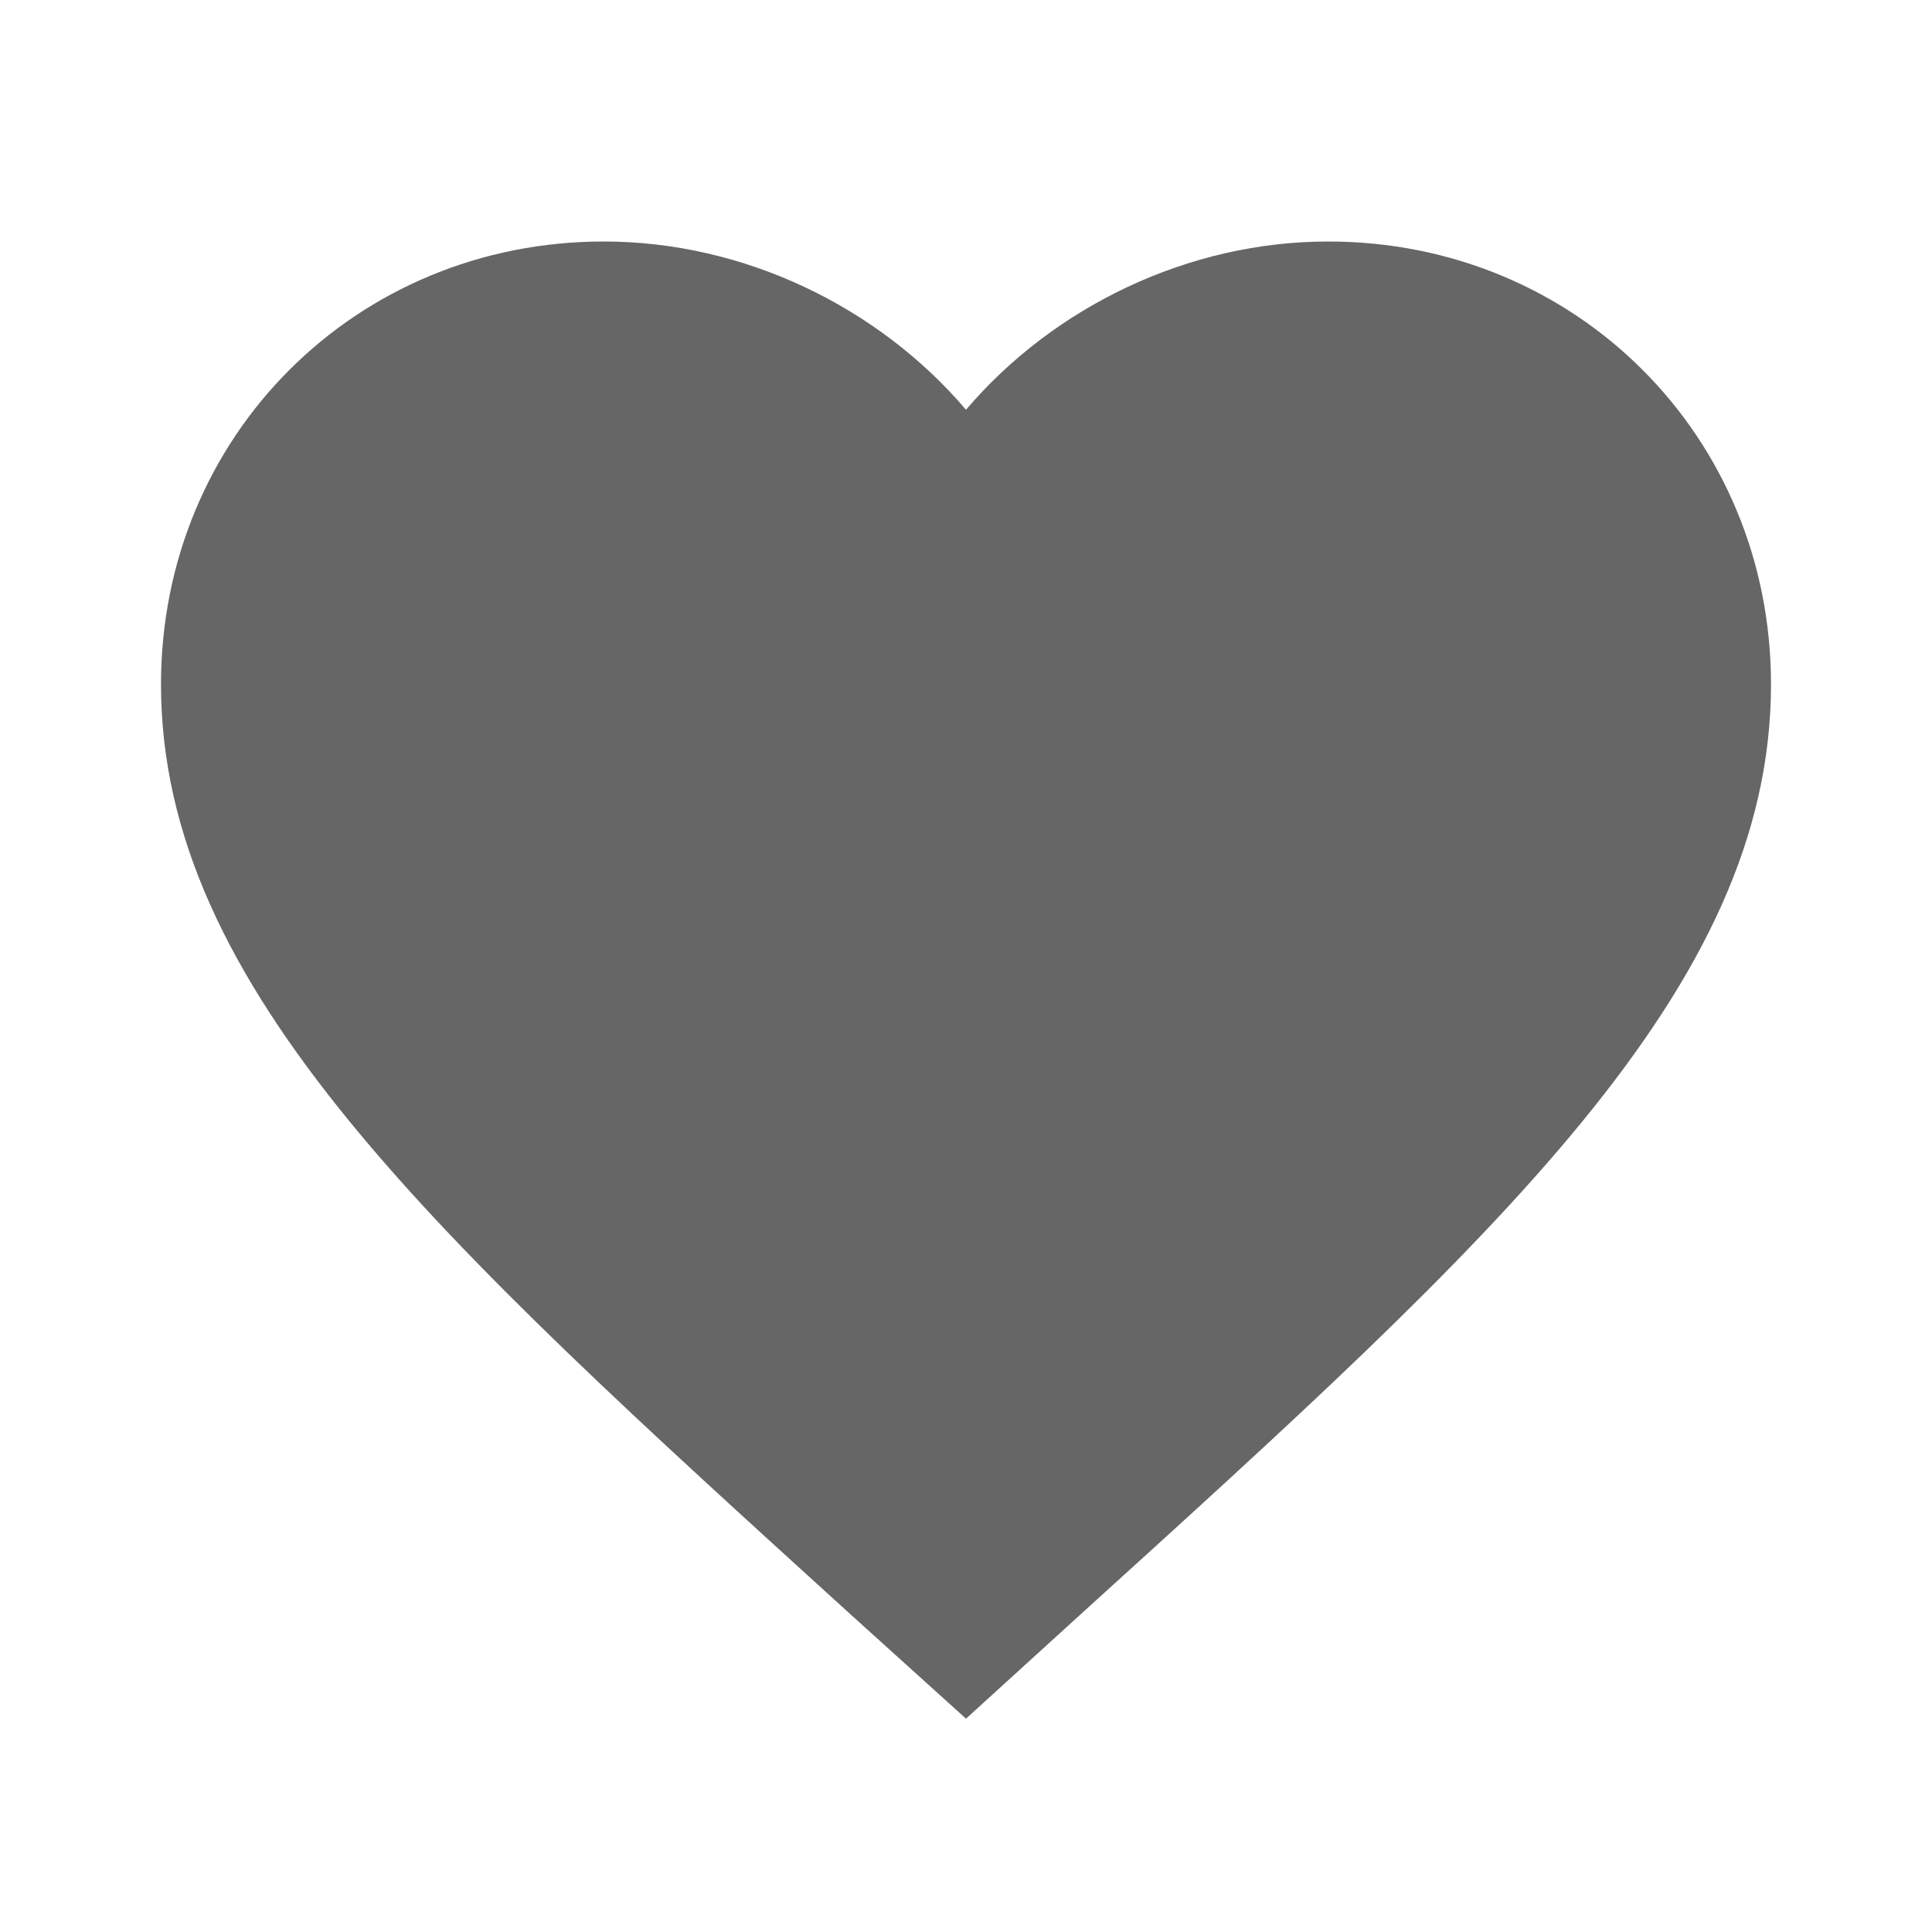
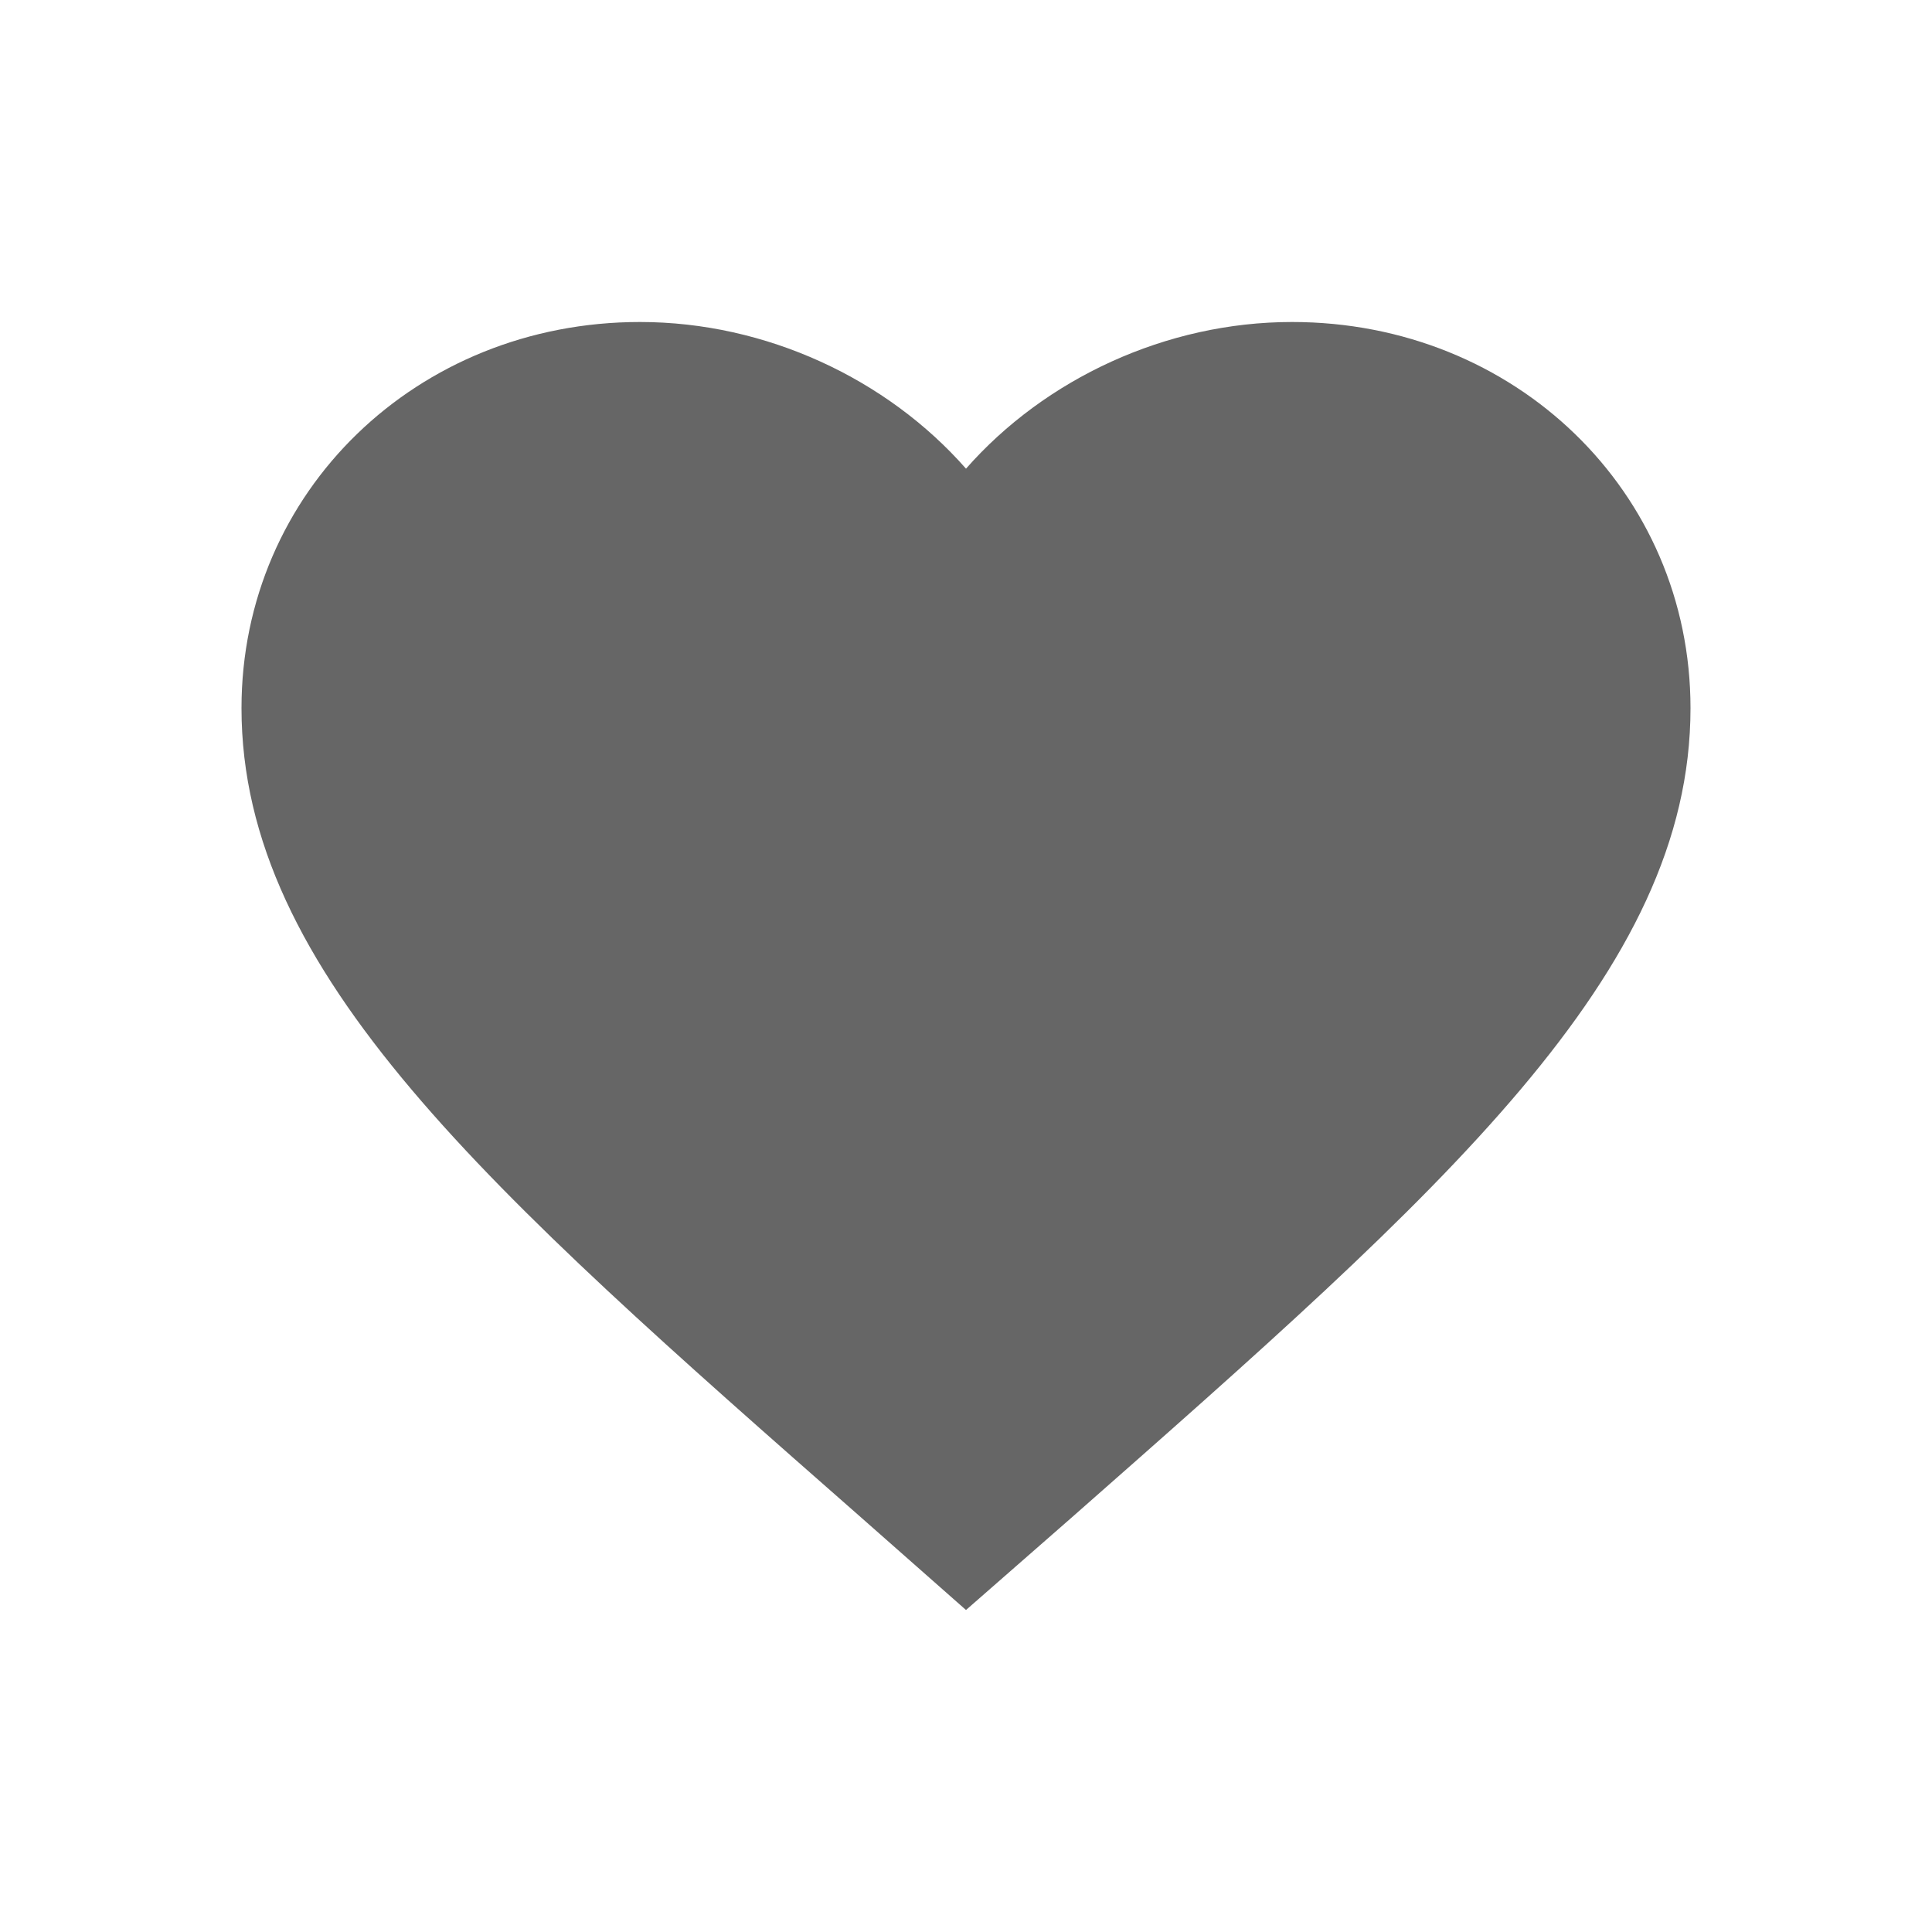
- <svg xmlns="http://www.w3.org/2000/svg" viewBox="0 0 24 24">
-   <path d="M16.5 3c-1.74 0-3.41.81-4.5 2.09C10.91 3.81 9.24 3 7.5 3 4.42 3 2 5.42 2 8.5c0 3.78 3.4 6.86 8.55 11.54L12 21.35l1.45-1.32C18.6 15.36 22 12.28 22 8.5 22 5.42 19.58 3 16.5 3" fill="rgb(102, 102, 102)" fill-rule="evenodd" />
+ <svg xmlns="http://www.w3.org/2000/svg" xmlns:xlink="http://www.w3.org/1999/xlink" width="24px" height="24px" viewBox="0 0 24 24" version="1.1">
+   <defs>
+     <path d="M7.695 14.849C3.06 10.777 0 8.092 0 4.796C0 2.11 2.178 0 4.95 0C6.516 0 8.019 0.706 9 1.822C9.981 0.706 11.484 0 13.05 0C15.822 0 18 2.11 18 4.796C18 8.092 14.94 10.777 10.305 14.858L9 16L7.695 14.849Z" transform="translate(3 4)" id="path_1" />
+     <clipPath id="mask_1">
+       <use xlink:href="#path_1" />
+     </clipPath>
+   </defs>
+   <g id="shopping-cart">
+     <path d="M7.695 14.849C3.06 10.777 0 8.092 0 4.796C0 2.11 2.178 0 4.95 0C6.516 0 8.019 0.706 9 1.822C9.981 0.706 11.484 0 13.05 0C15.822 0 18 2.11 18 4.796C18 8.092 14.94 10.777 10.305 14.858L9 16L7.695 14.849Z" transform="translate(3 4)" id="Icon" fill="#666666" stroke="none" />
+   </g>
</svg>
